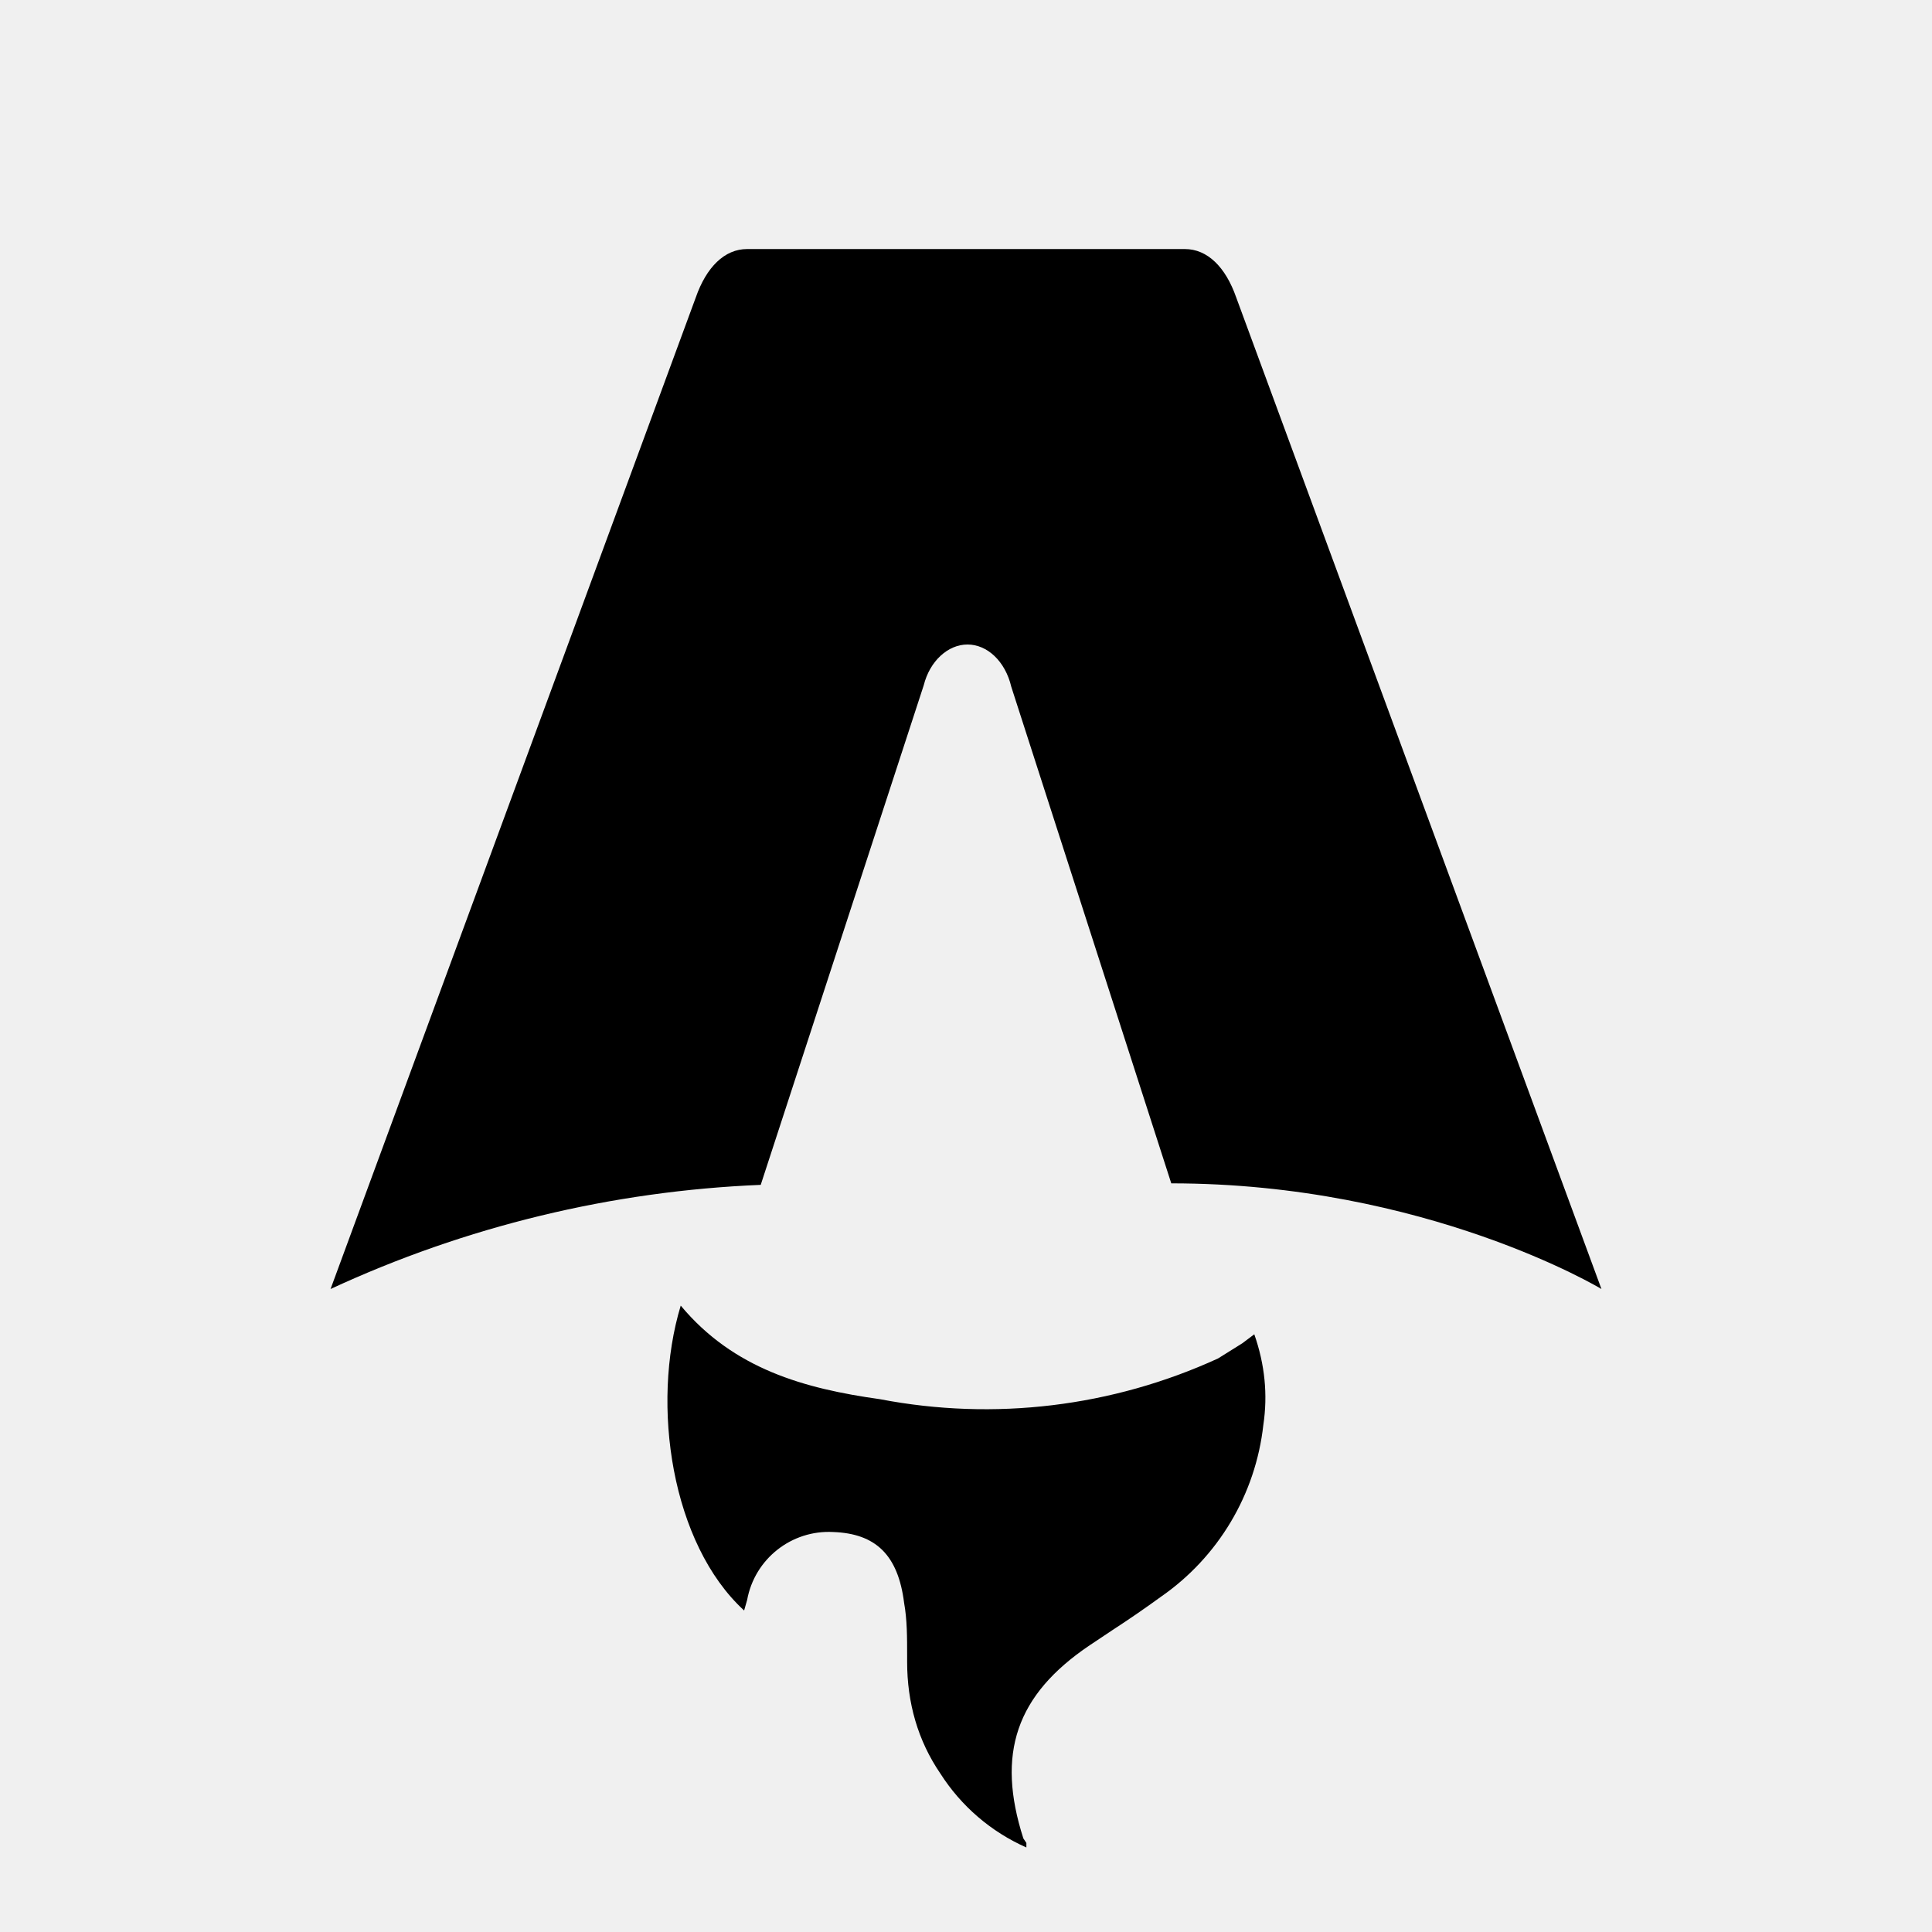
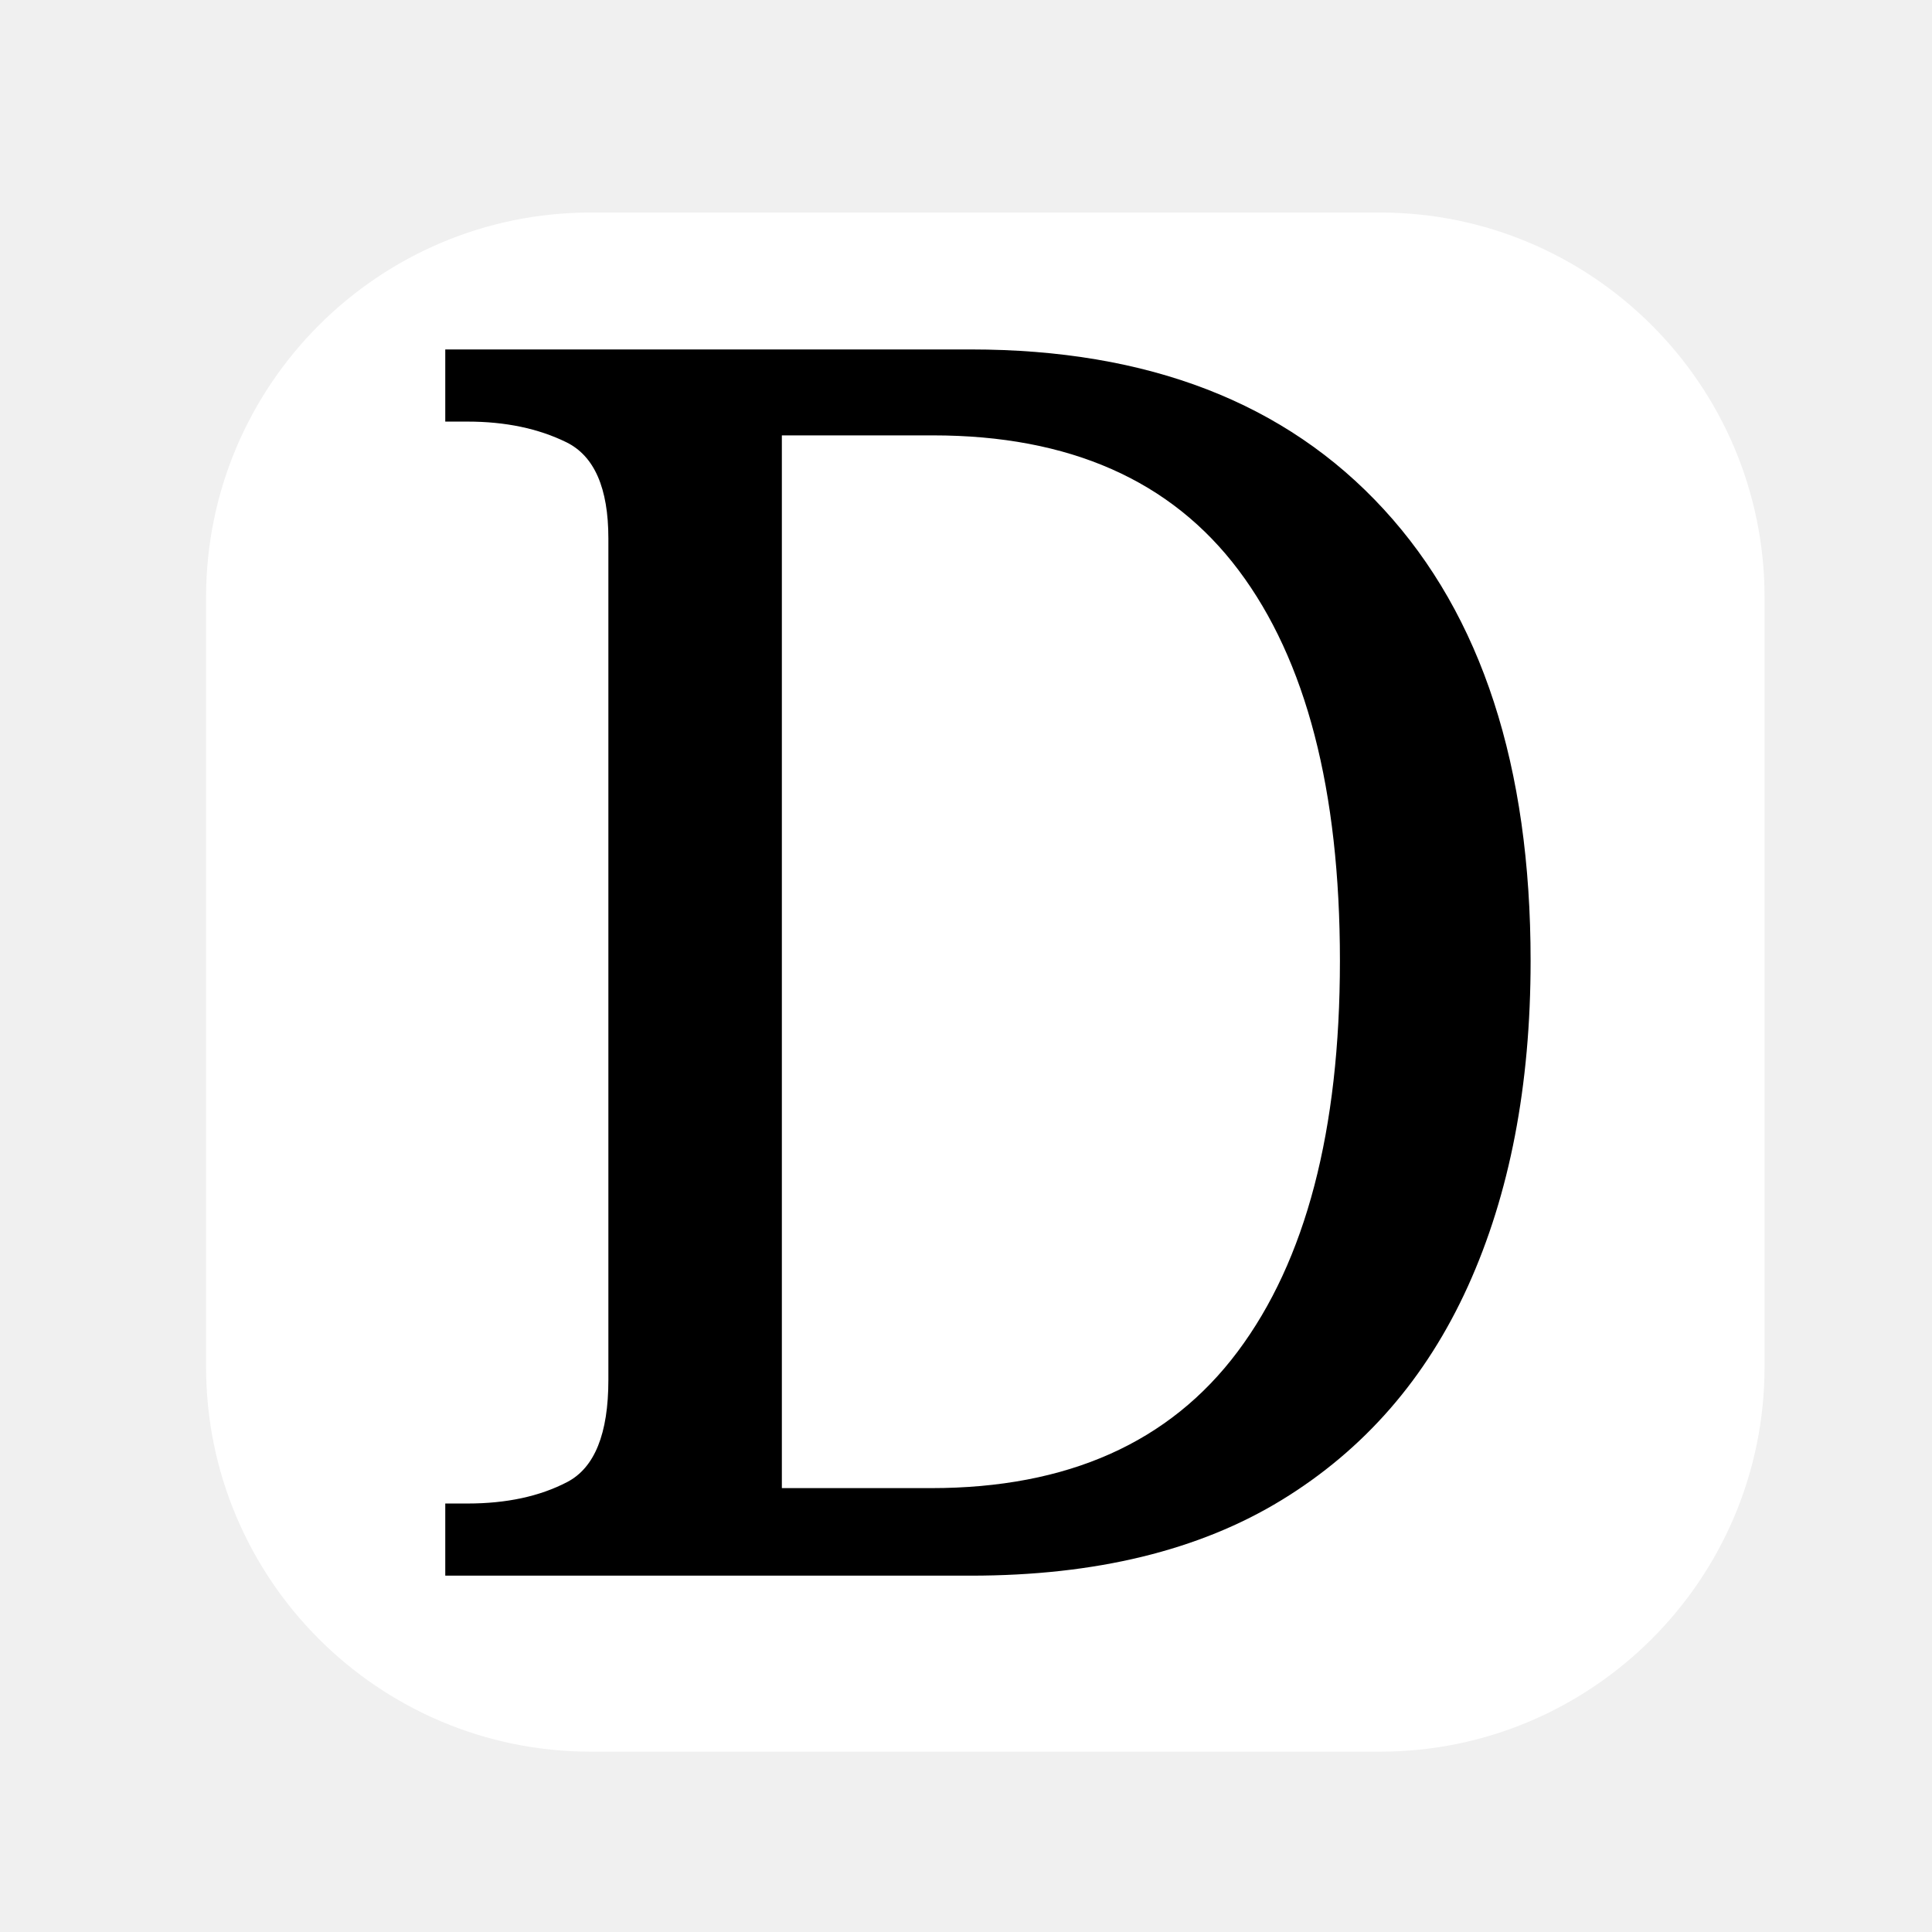
- <svg xmlns="http://www.w3.org/2000/svg" fill="none" viewBox="0 0 128 128">
-   <path d="M50.4 78.5a75.1 75.1 0 0 0-28.5 6.9l24.2-65.7c.7-2 1.9-3.2 3.4-3.2h29c1.5 0 2.7 1.2 3.4 3.2l24.2 65.7s-11.6-7-28.5-7L67 45.5c-.4-1.7-1.6-2.8-2.9-2.8-1.3 0-2.5 1.1-2.9 2.7L50.4 78.5Zm-1.1 28.2Zm-4.2-20.2c-2 6.6-.6 15.8 4.2 20.2a17.5 17.5 0 0 1 .2-.7 5.5 5.5 0 0 1 5.7-4.5c2.8.1 4.3 1.5 4.7 4.7.2 1.1.2 2.3.2 3.5v.4c0 2.7.7 5.2 2.2 7.4a13 13 0 0 0 5.7 4.9v-.3l-.2-.3c-1.8-5.6-.5-9.5 4.4-12.8l1.5-1a73 73 0 0 0 3.2-2.2 16 16 0 0 0 6.8-11.4c.3-2 .1-4-.6-6l-.8.6-1.6 1a37 37 0 0 1-22.4 2.7c-5-.7-9.7-2-13.2-6.2Z" />
-   <style>
-         path { fill: #000; }
-         @media (prefers-color-scheme: dark) {
-             path { fill: #FFF; }
-         }
-     </style>
+ <svg xmlns="http://www.w3.org/2000/svg" width="100%" height="100%" viewBox="0 0 300 300" version="1.1" xml:space="preserve" style="fill-rule:evenodd;clip-rule:evenodd;stroke-linejoin:round;stroke-miterlimit:2;">
+   <g transform="matrix(1,0,0,1,-1,7)">
+     <path d="M275,85.75L275,205.25C275,238.227 248.227,265 215.25,265L92.75,265C59.773,265 33,238.227 33,205.25L33,85.75C33,52.773 59.773,26 92.75,26L215.25,26C248.227,26 275,52.773 275,85.75Z" style="fill:white;" />
+   </g>
+   <g transform="matrix(1,0,0,1,-22,-76)">
+     <g transform="matrix(266.6667,0,0,266.6667,285.8,320.6667)">
+         </g>
+     <text x="81px" y="320.667px" style="font-family:'SourceSerif4Roman-Regular', 'Source Serif 4', serif;font-size:266.667px;">D</text>
+   </g>
</svg>
